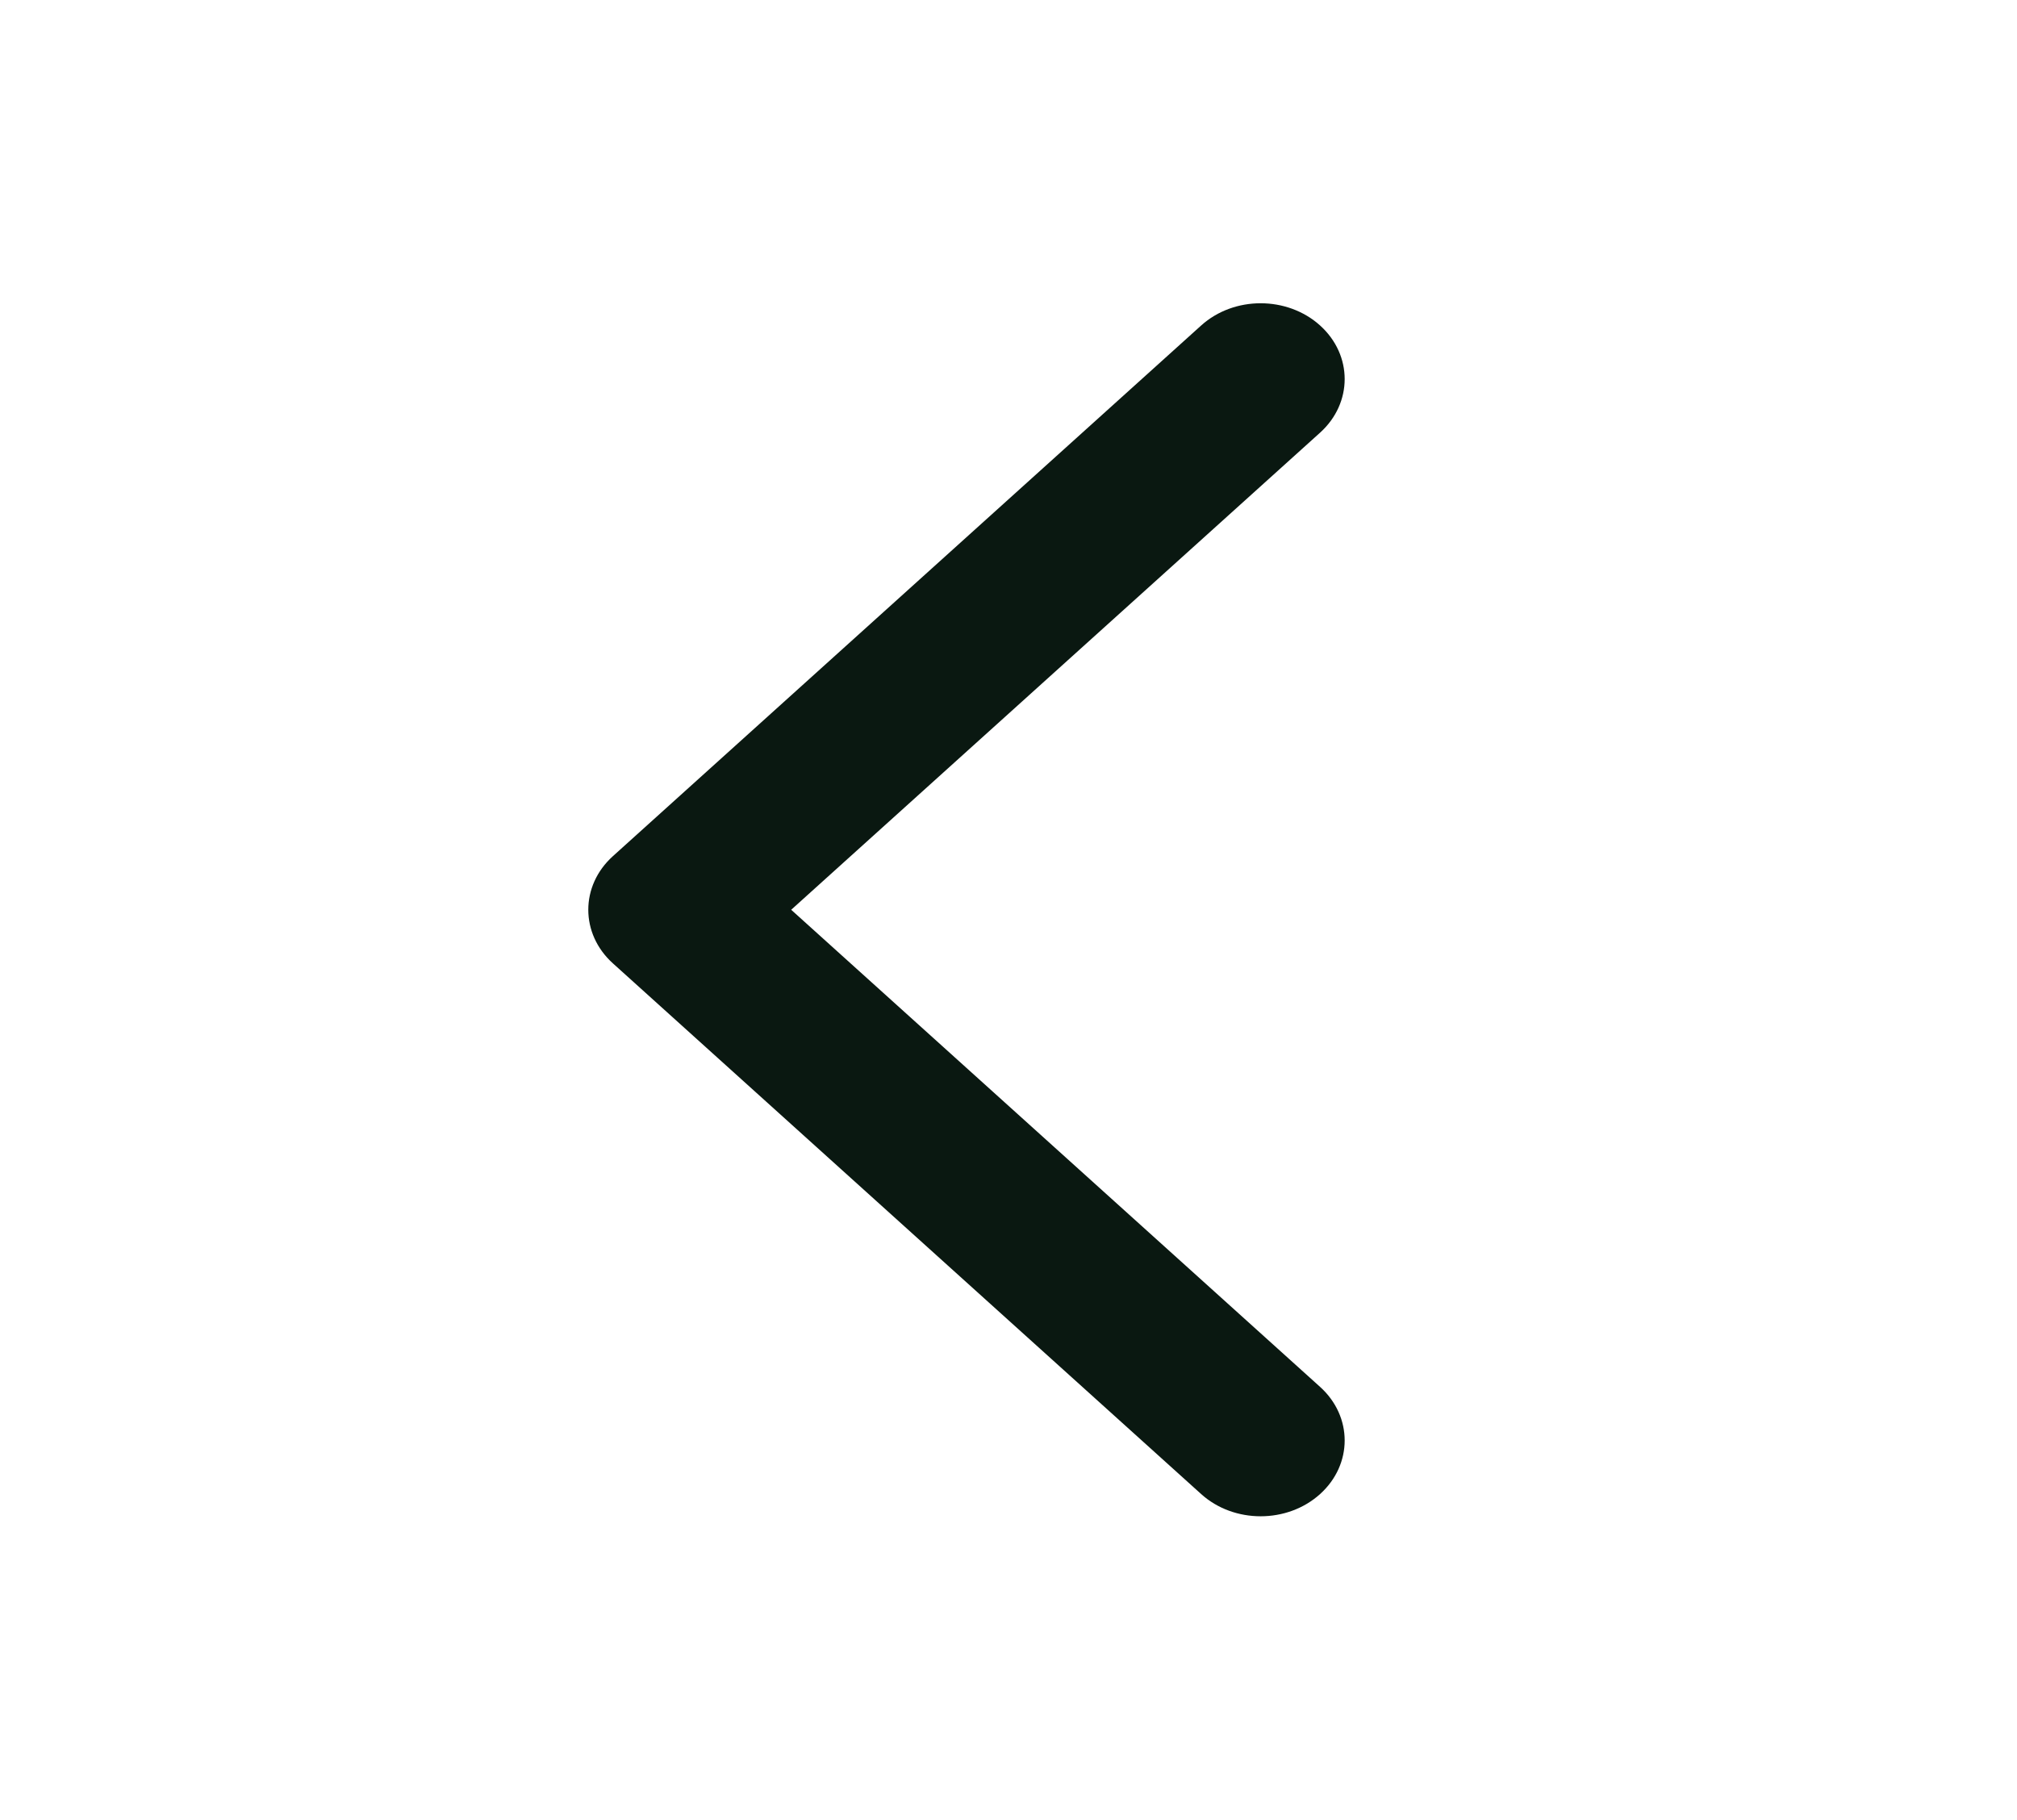
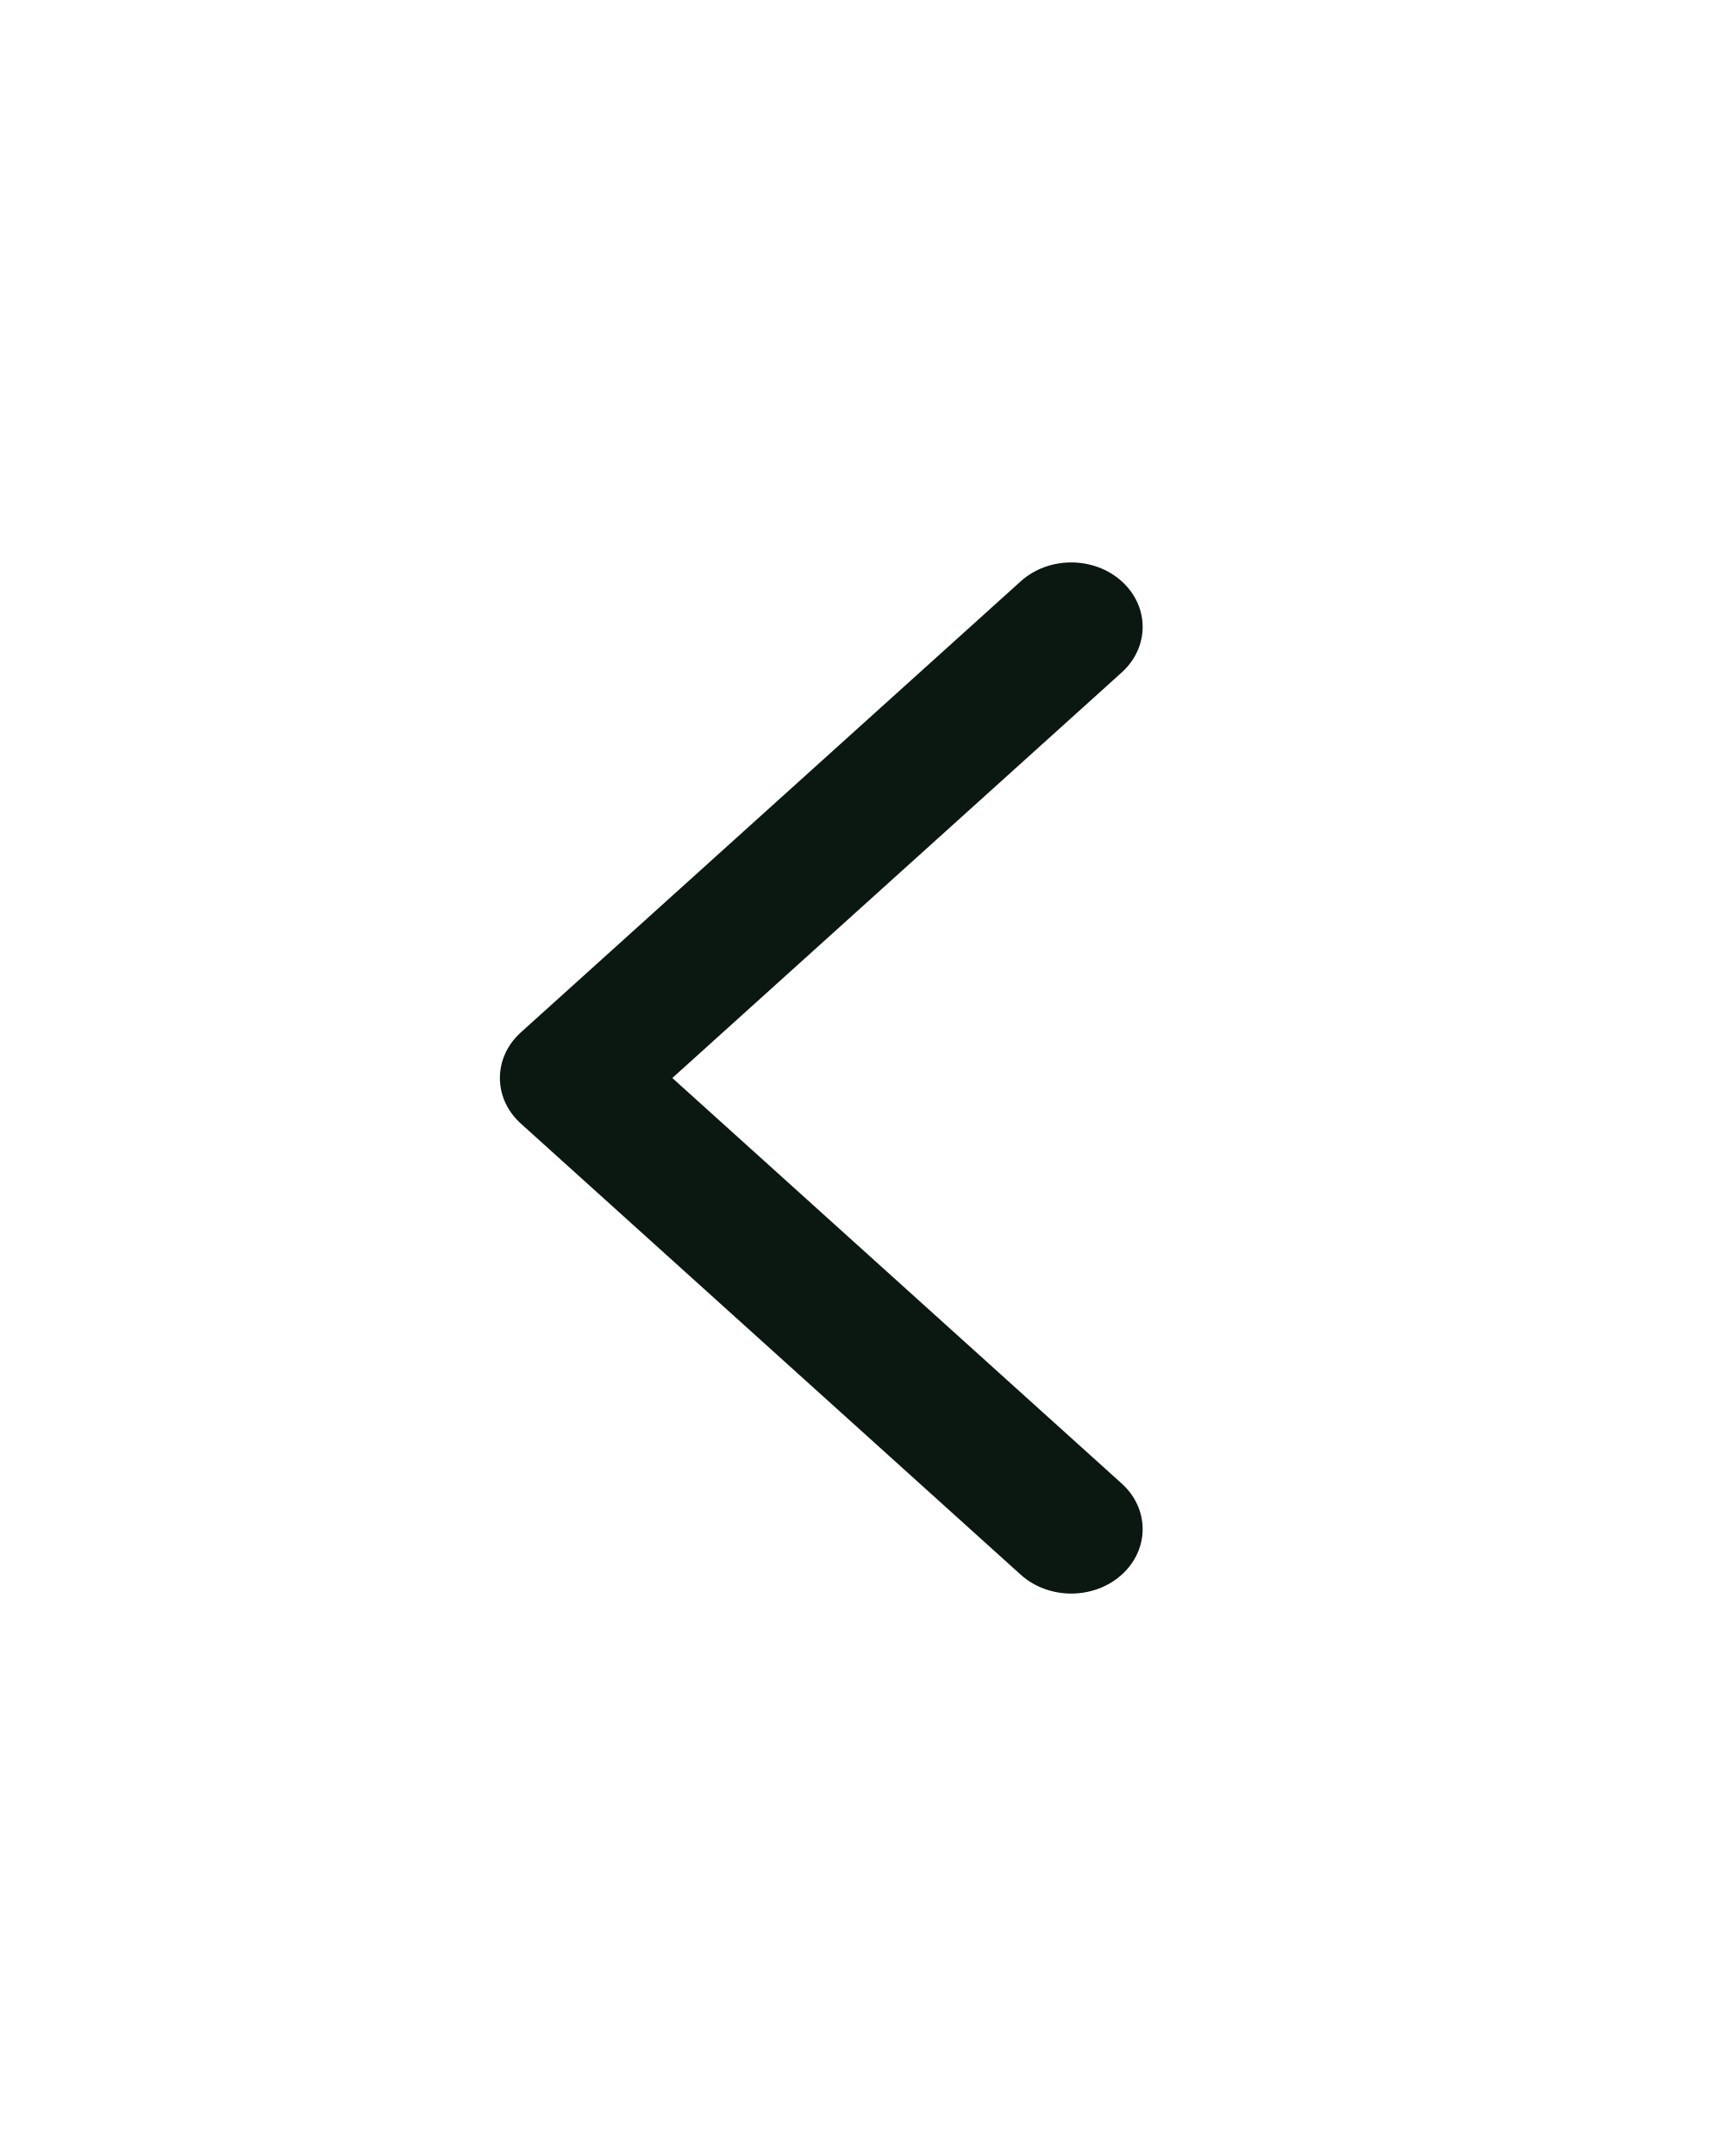
- <svg xmlns="http://www.w3.org/2000/svg" width="92" height="83" viewBox="0 0 92 83" fill="none">
+ <svg xmlns="http://www.w3.org/2000/svg" width="66" height="83" viewBox="0 0 92 83" fill="none">
  <path fill-rule="evenodd" clip-rule="evenodd" d="M60.211 14.846C61.708 16.197 61.708 18.386 60.211 19.737L36.088 41.5L60.211 63.263C61.708 64.613 61.708 66.803 60.211 68.154C58.714 69.504 56.286 69.504 54.789 68.154L27.956 43.945C26.459 42.595 26.459 40.405 27.956 39.054L54.789 14.846C56.286 13.496 58.714 13.496 60.211 14.846Z" fill="#0A1811" />
</svg>
